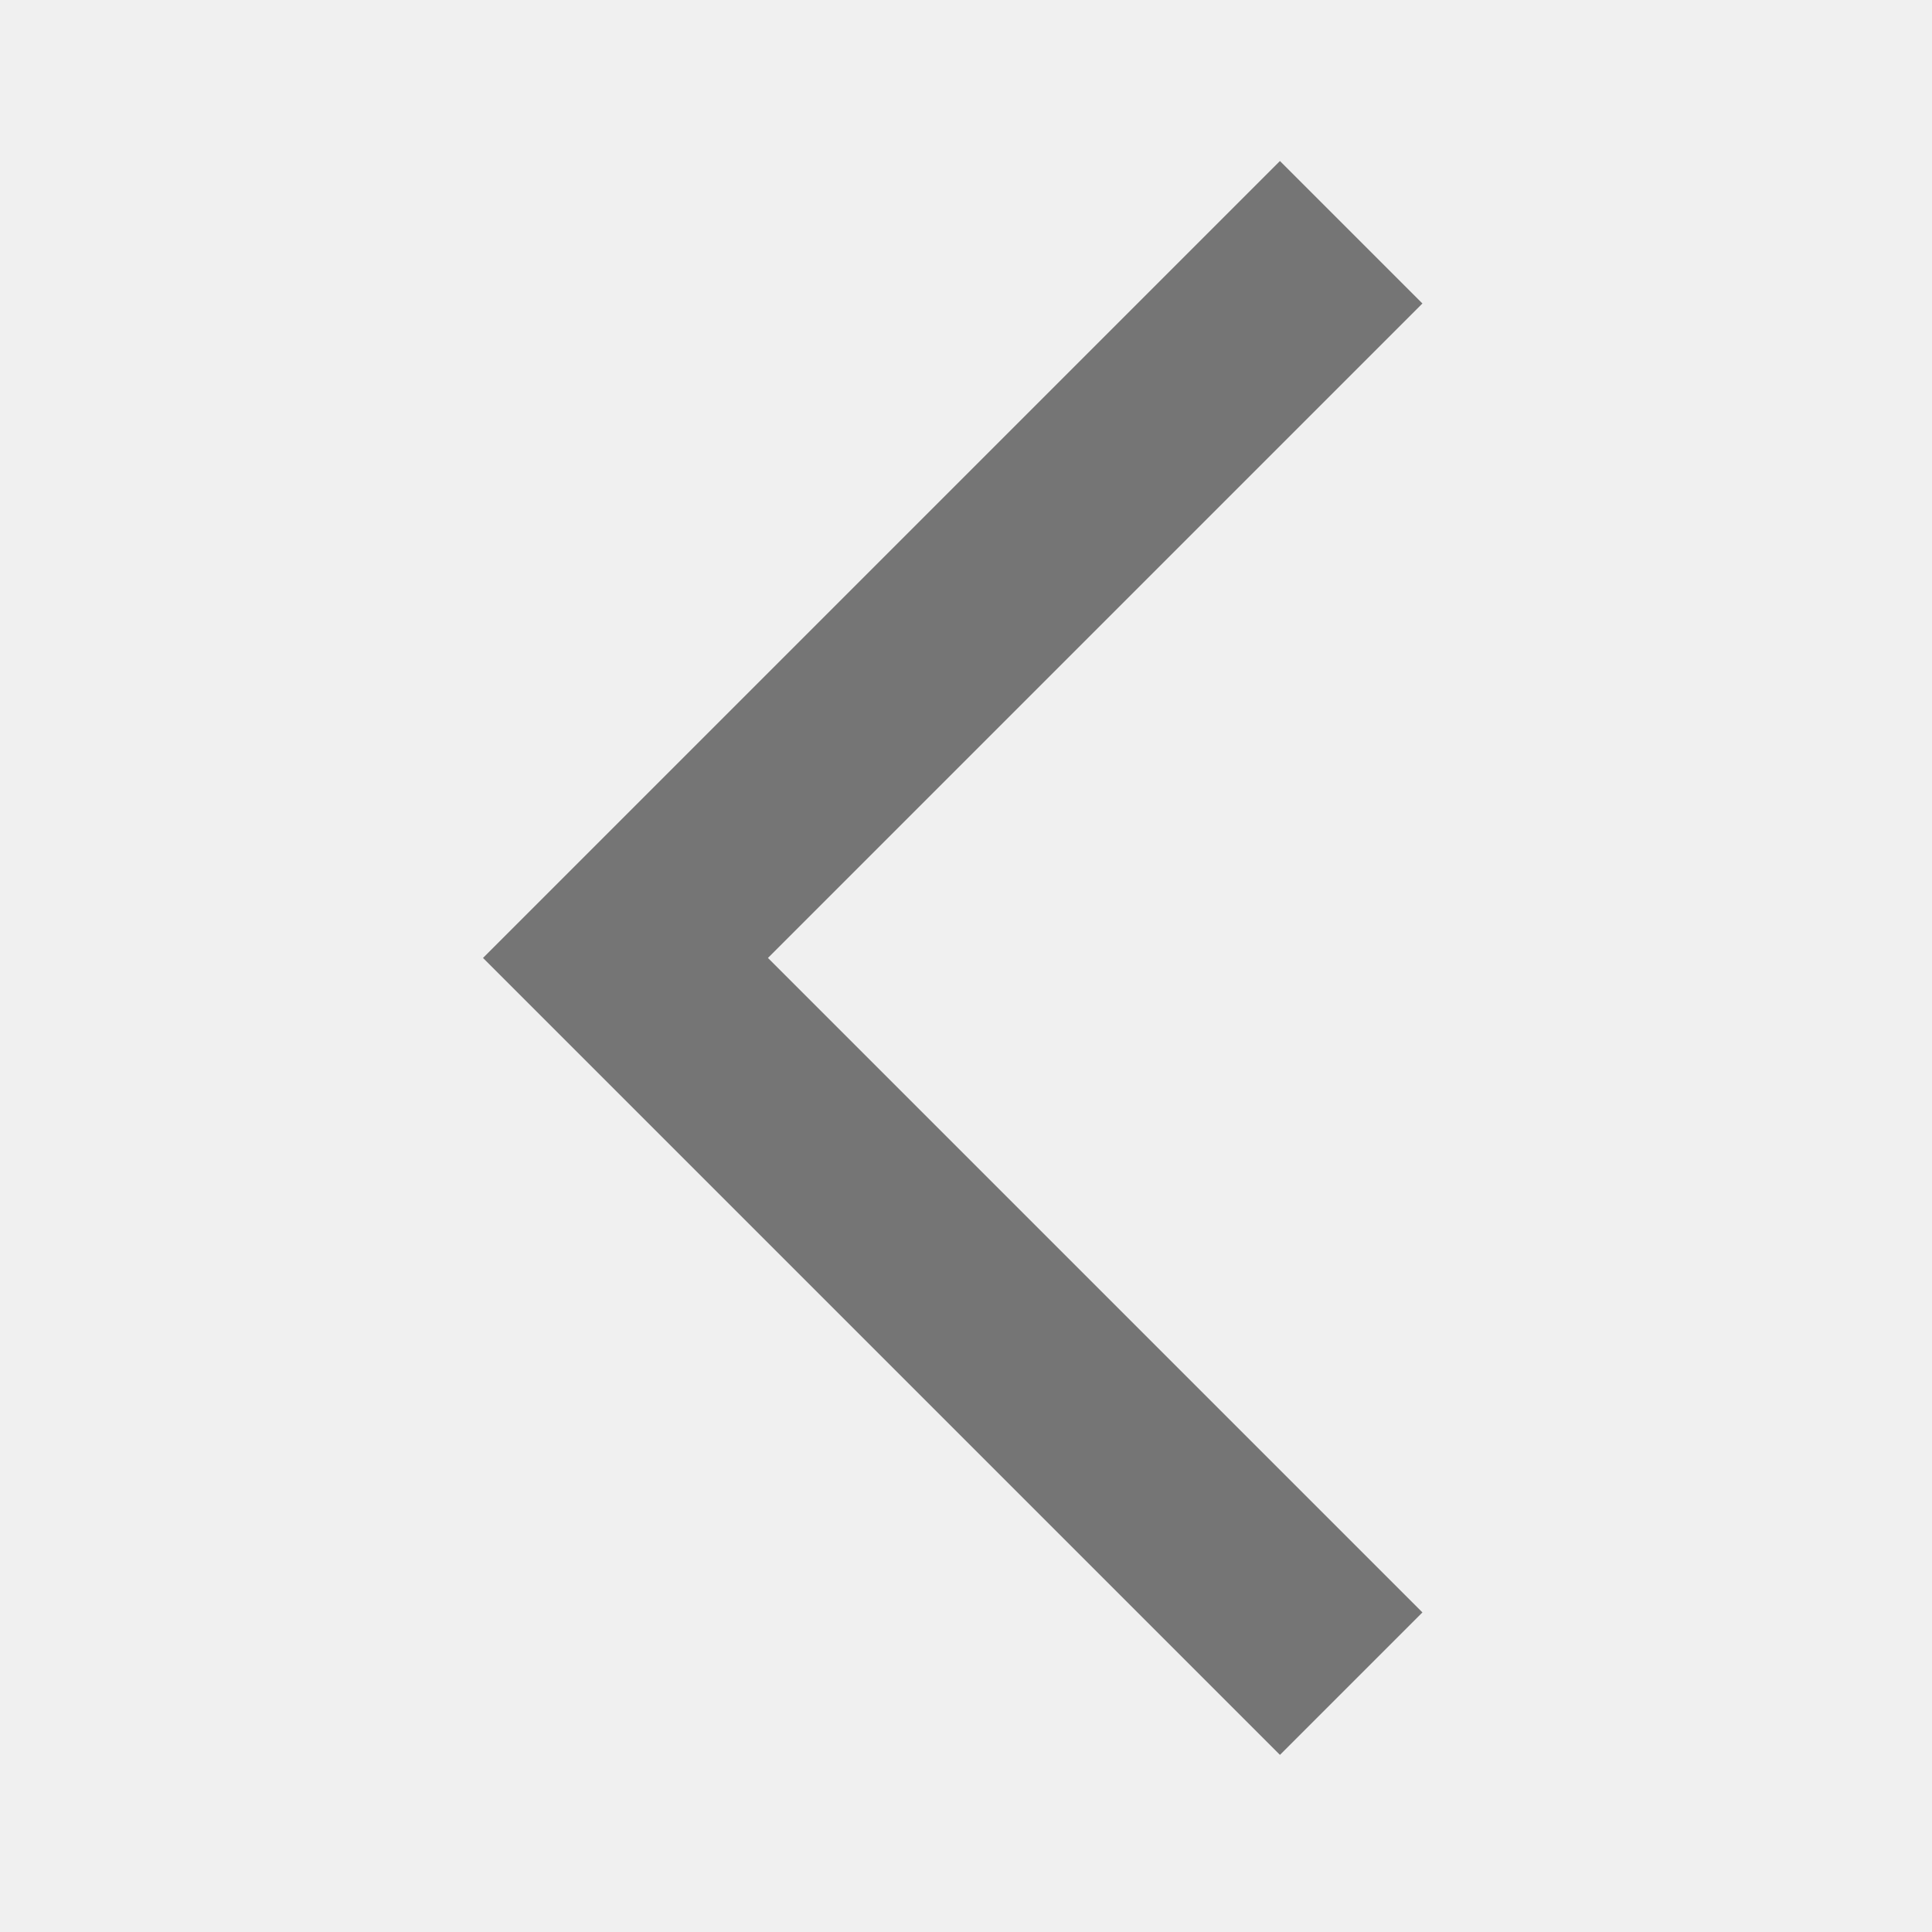
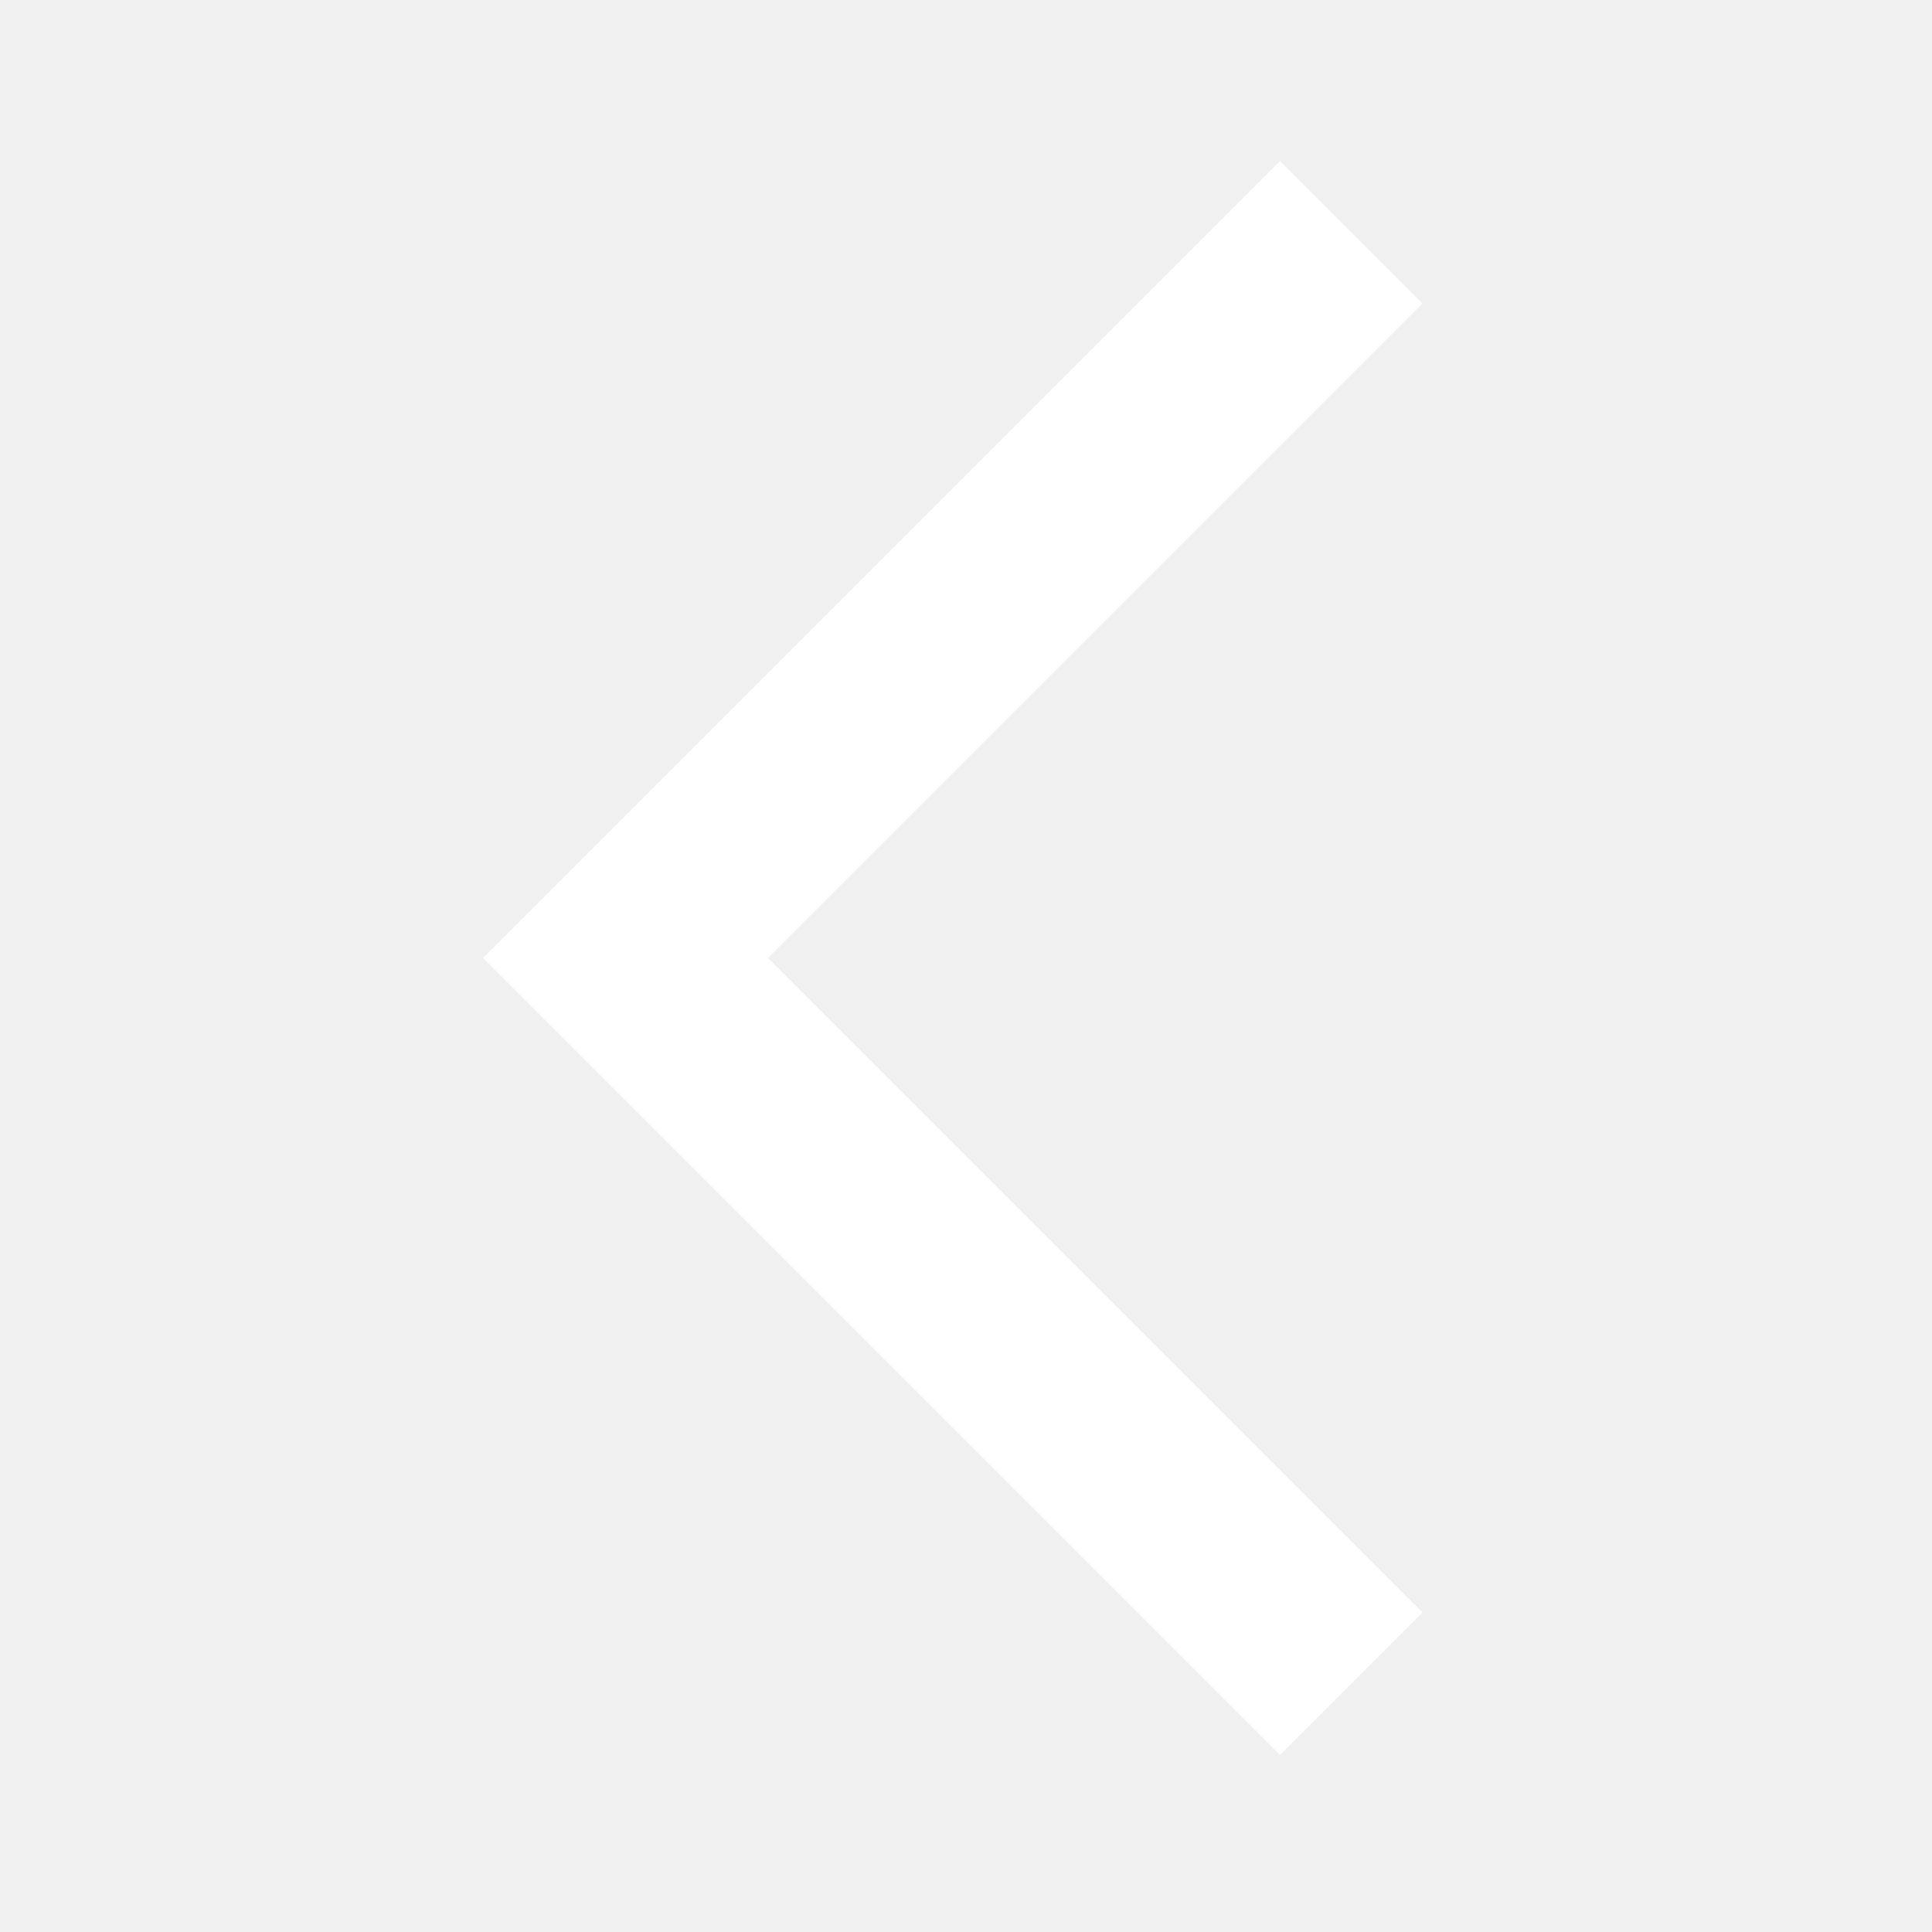
<svg xmlns="http://www.w3.org/2000/svg" width="24" height="24" viewBox="0 0 24 24" fill="none">
  <path d="M17.67 3.77L15.9 2L6 11.9L15.9 21.8L17.67 20.03L9.54 11.9L17.67 3.77Z" fill="white" />
  <mask id="mask0" mask-type="alpha" maskUnits="userSpaceOnUse" x="6" y="2" width="12" height="20">
    <path d="M17.67 3.77L15.9 2L6 11.9L15.9 21.8L17.67 20.03L9.54 11.9L17.67 3.77Z" fill="white" />
  </mask>
  <g mask="url(#mask0)">
-     <rect width="24" height="24" fill="black" fill-opacity="0.54" />
-   </g>
+ </g>
</svg>
